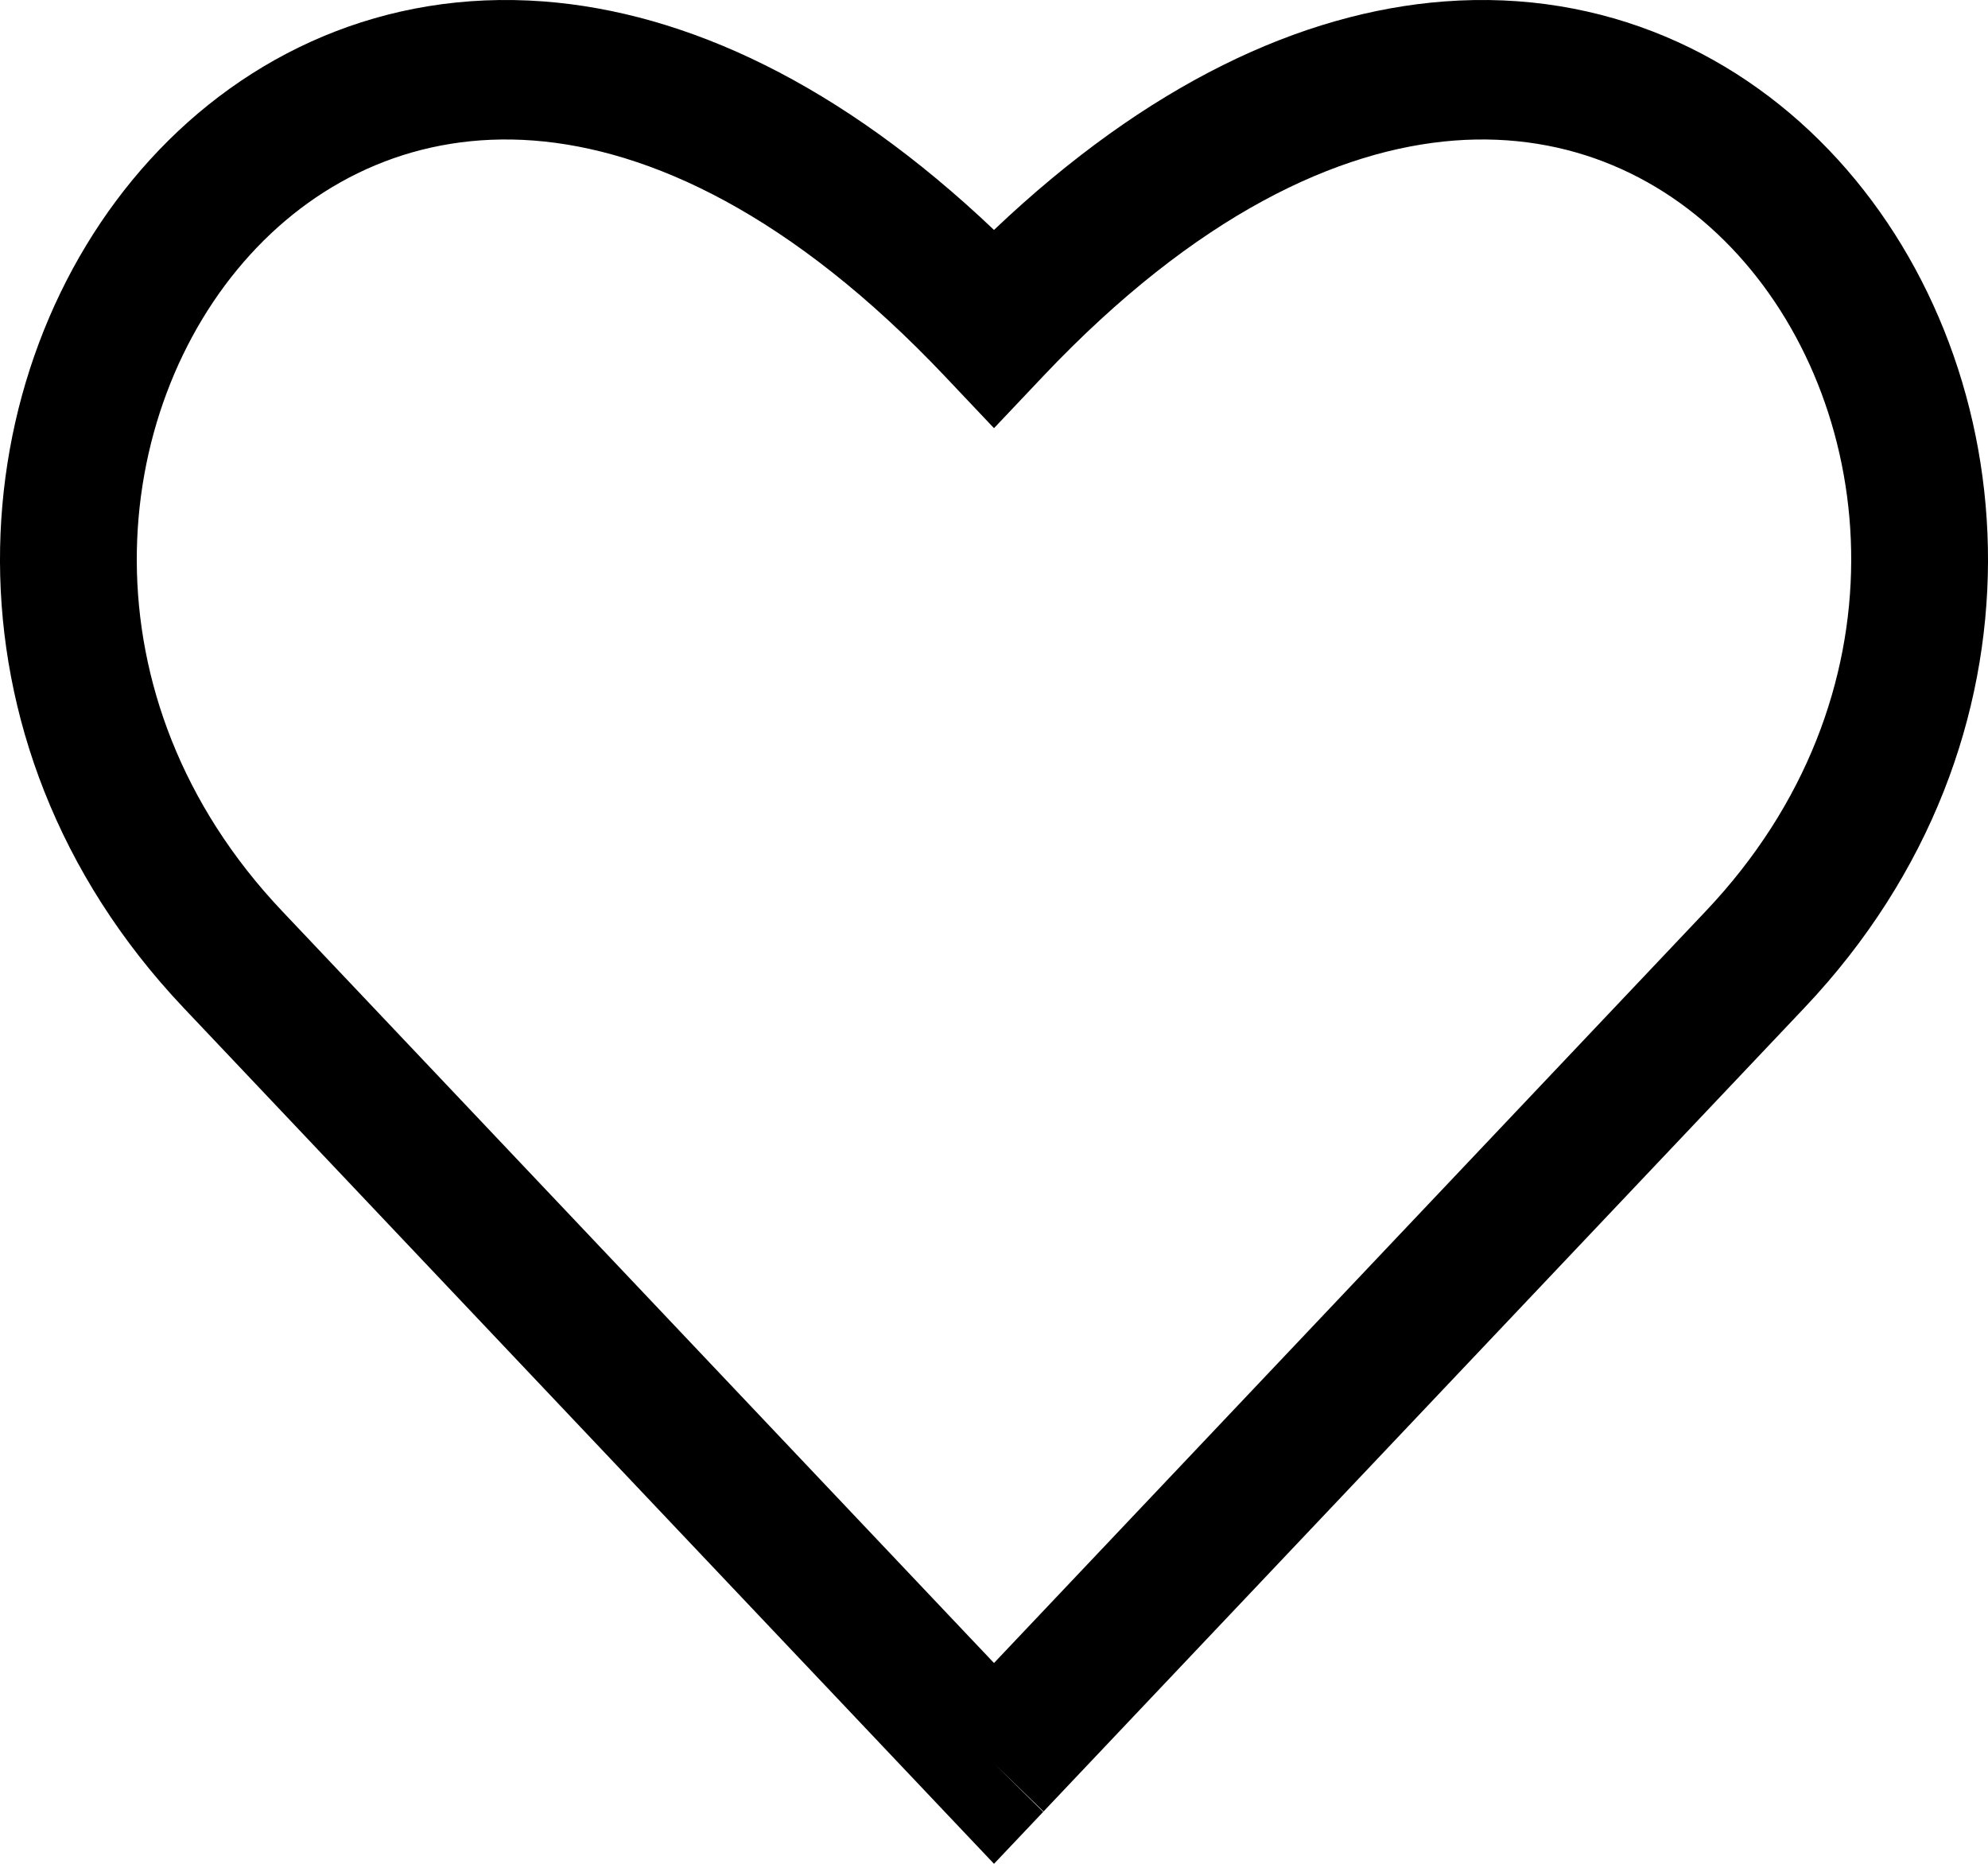
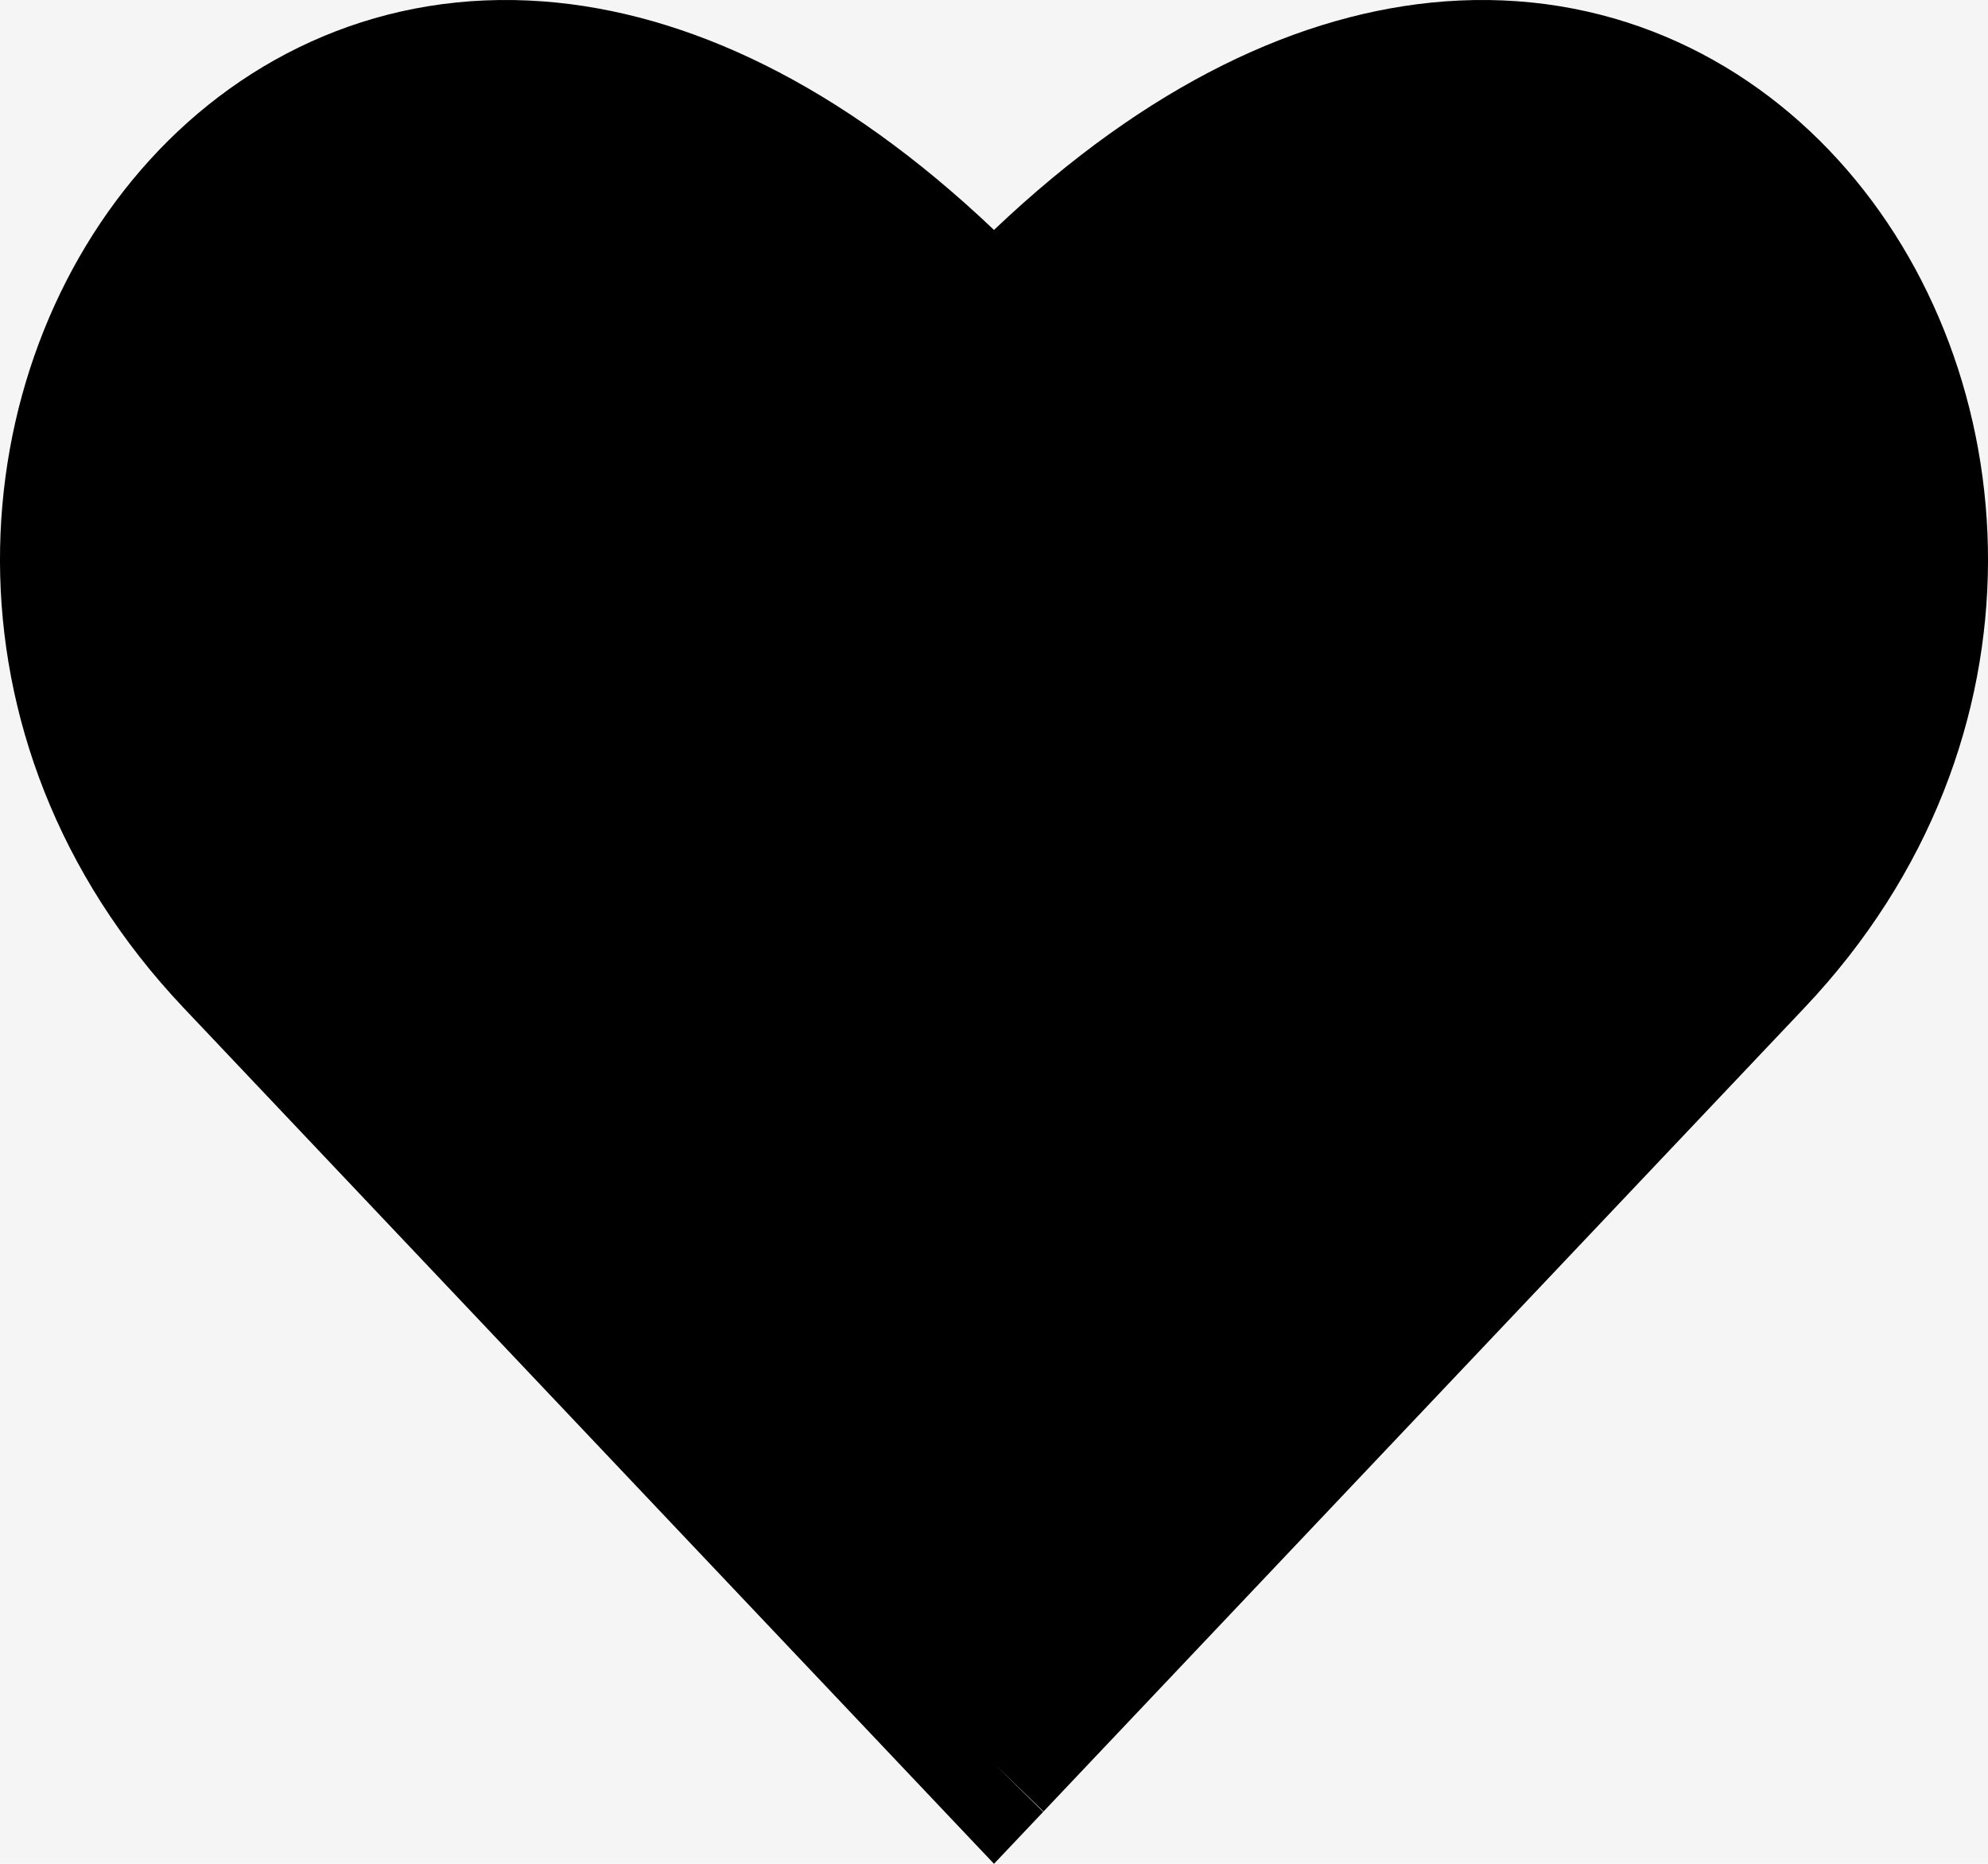
<svg xmlns="http://www.w3.org/2000/svg" width="32" height="30" viewBox="0 0 32 30" fill="none">
-   <path fill-rule="evenodd" clip-rule="evenodd" d="M4.028 4.098C1.735 6.614 1.28 11.222 4.541 14.665C7.041 17.307 10.104 20.542 12.542 23.116C13.761 24.404 14.823 25.525 15.581 26.326L16 26.768L27.458 14.665C30.72 11.222 30.265 6.614 27.972 4.098C26.84 2.856 25.264 2.122 23.413 2.262C21.547 2.404 19.261 3.447 16.792 6.055L16 6.892L15.208 6.055C12.739 3.447 10.453 2.404 8.587 2.262C6.736 2.122 5.16 2.856 4.028 4.098ZM16 28.384C15.208 29.164 15.208 29.164 15.208 29.164L13.997 27.885C13.239 27.085 12.177 25.963 10.958 24.676C8.52 22.102 5.457 18.866 2.957 16.224C-1.133 11.905 -0.658 5.941 2.415 2.57C3.966 0.868 6.181 -0.171 8.75 0.023C11.057 0.198 13.533 1.357 16 3.701C18.467 1.357 20.943 0.198 23.25 0.023C25.819 -0.171 28.034 0.868 29.585 2.57C32.658 5.941 33.133 11.906 29.043 16.224L16.797 29.158M16.792 29.164L16 30L15.208 29.164L16 28.384M16 28.384C16.792 29.164 16.792 29.164 16.792 29.164L16 28.384ZM16.792 29.164C16.794 29.161 16.808 29.147 16.795 29.16L16.793 29.162L16.792 29.164Z" fill="black" />
+   <rect width="32" height="30" fill="#F5F5F5" />
+   <g id="heart-outlined">
+     <path id="filled" d="M12.49 23.278C13.727 24.593 14.803 25.736 15.574 26.551L16 27L27.626 14.662C30.933 11.154 30.477 6.453 28.143 3.883C26.997 2.619 25.394 1.875 23.517 2.017C21.62 2.16 19.307 3.221 16.801 5.882L16 6.739L15.199 5.882C12.693 3.221 10.37 2.16 8.473 2.017C6.596 1.875 5.003 2.619 3.857 3.883C1.523 6.453 1.067 11.154 4.374 14.662C6.91 17.354 10.014 20.657 12.49 23.278Z" fill="black" />
+     <path id="outline" fill-rule="evenodd" clip-rule="evenodd" d="M4.028 4.098C1.735 6.614 1.28 11.222 4.541 14.665C7.041 17.307 10.104 20.542 12.542 23.116C13.761 24.404 14.823 25.525 15.581 26.326L16 26.768L27.458 14.665C30.72 11.222 30.265 6.614 27.972 4.098C26.84 2.856 25.264 2.122 23.413 2.262C21.547 2.404 19.261 3.447 16.792 6.055L16 6.892L15.208 6.055C12.739 3.447 10.453 2.404 8.587 2.262C6.736 2.122 5.16 2.856 4.028 4.098ZM16 28.384C15.208 29.164 15.208 29.164 15.208 29.164L13.997 27.885C13.239 27.085 12.177 25.963 10.958 24.676C8.52 22.102 5.457 18.866 2.957 16.224C-1.133 11.905 -0.658 5.941 2.415 2.57C3.966 0.868 6.181 -0.171 8.75 0.023C11.057 0.198 13.533 1.357 16 3.701C18.467 1.357 20.943 0.198 23.25 0.023C25.819 -0.171 28.034 0.868 29.585 2.57C32.658 5.941 33.133 11.906 29.043 16.224L16.797 29.158M16.792 29.164L16 30L15.208 29.164L16 28.384M16 28.384C16.792 29.164 16.792 29.164 16.792 29.164ZM16.792 29.164C16.794 29.161 16.808 29.147 16.795 29.16L16.793 29.162L16.792 29.164Z" fill="black" />
+   </g>
</svg>
